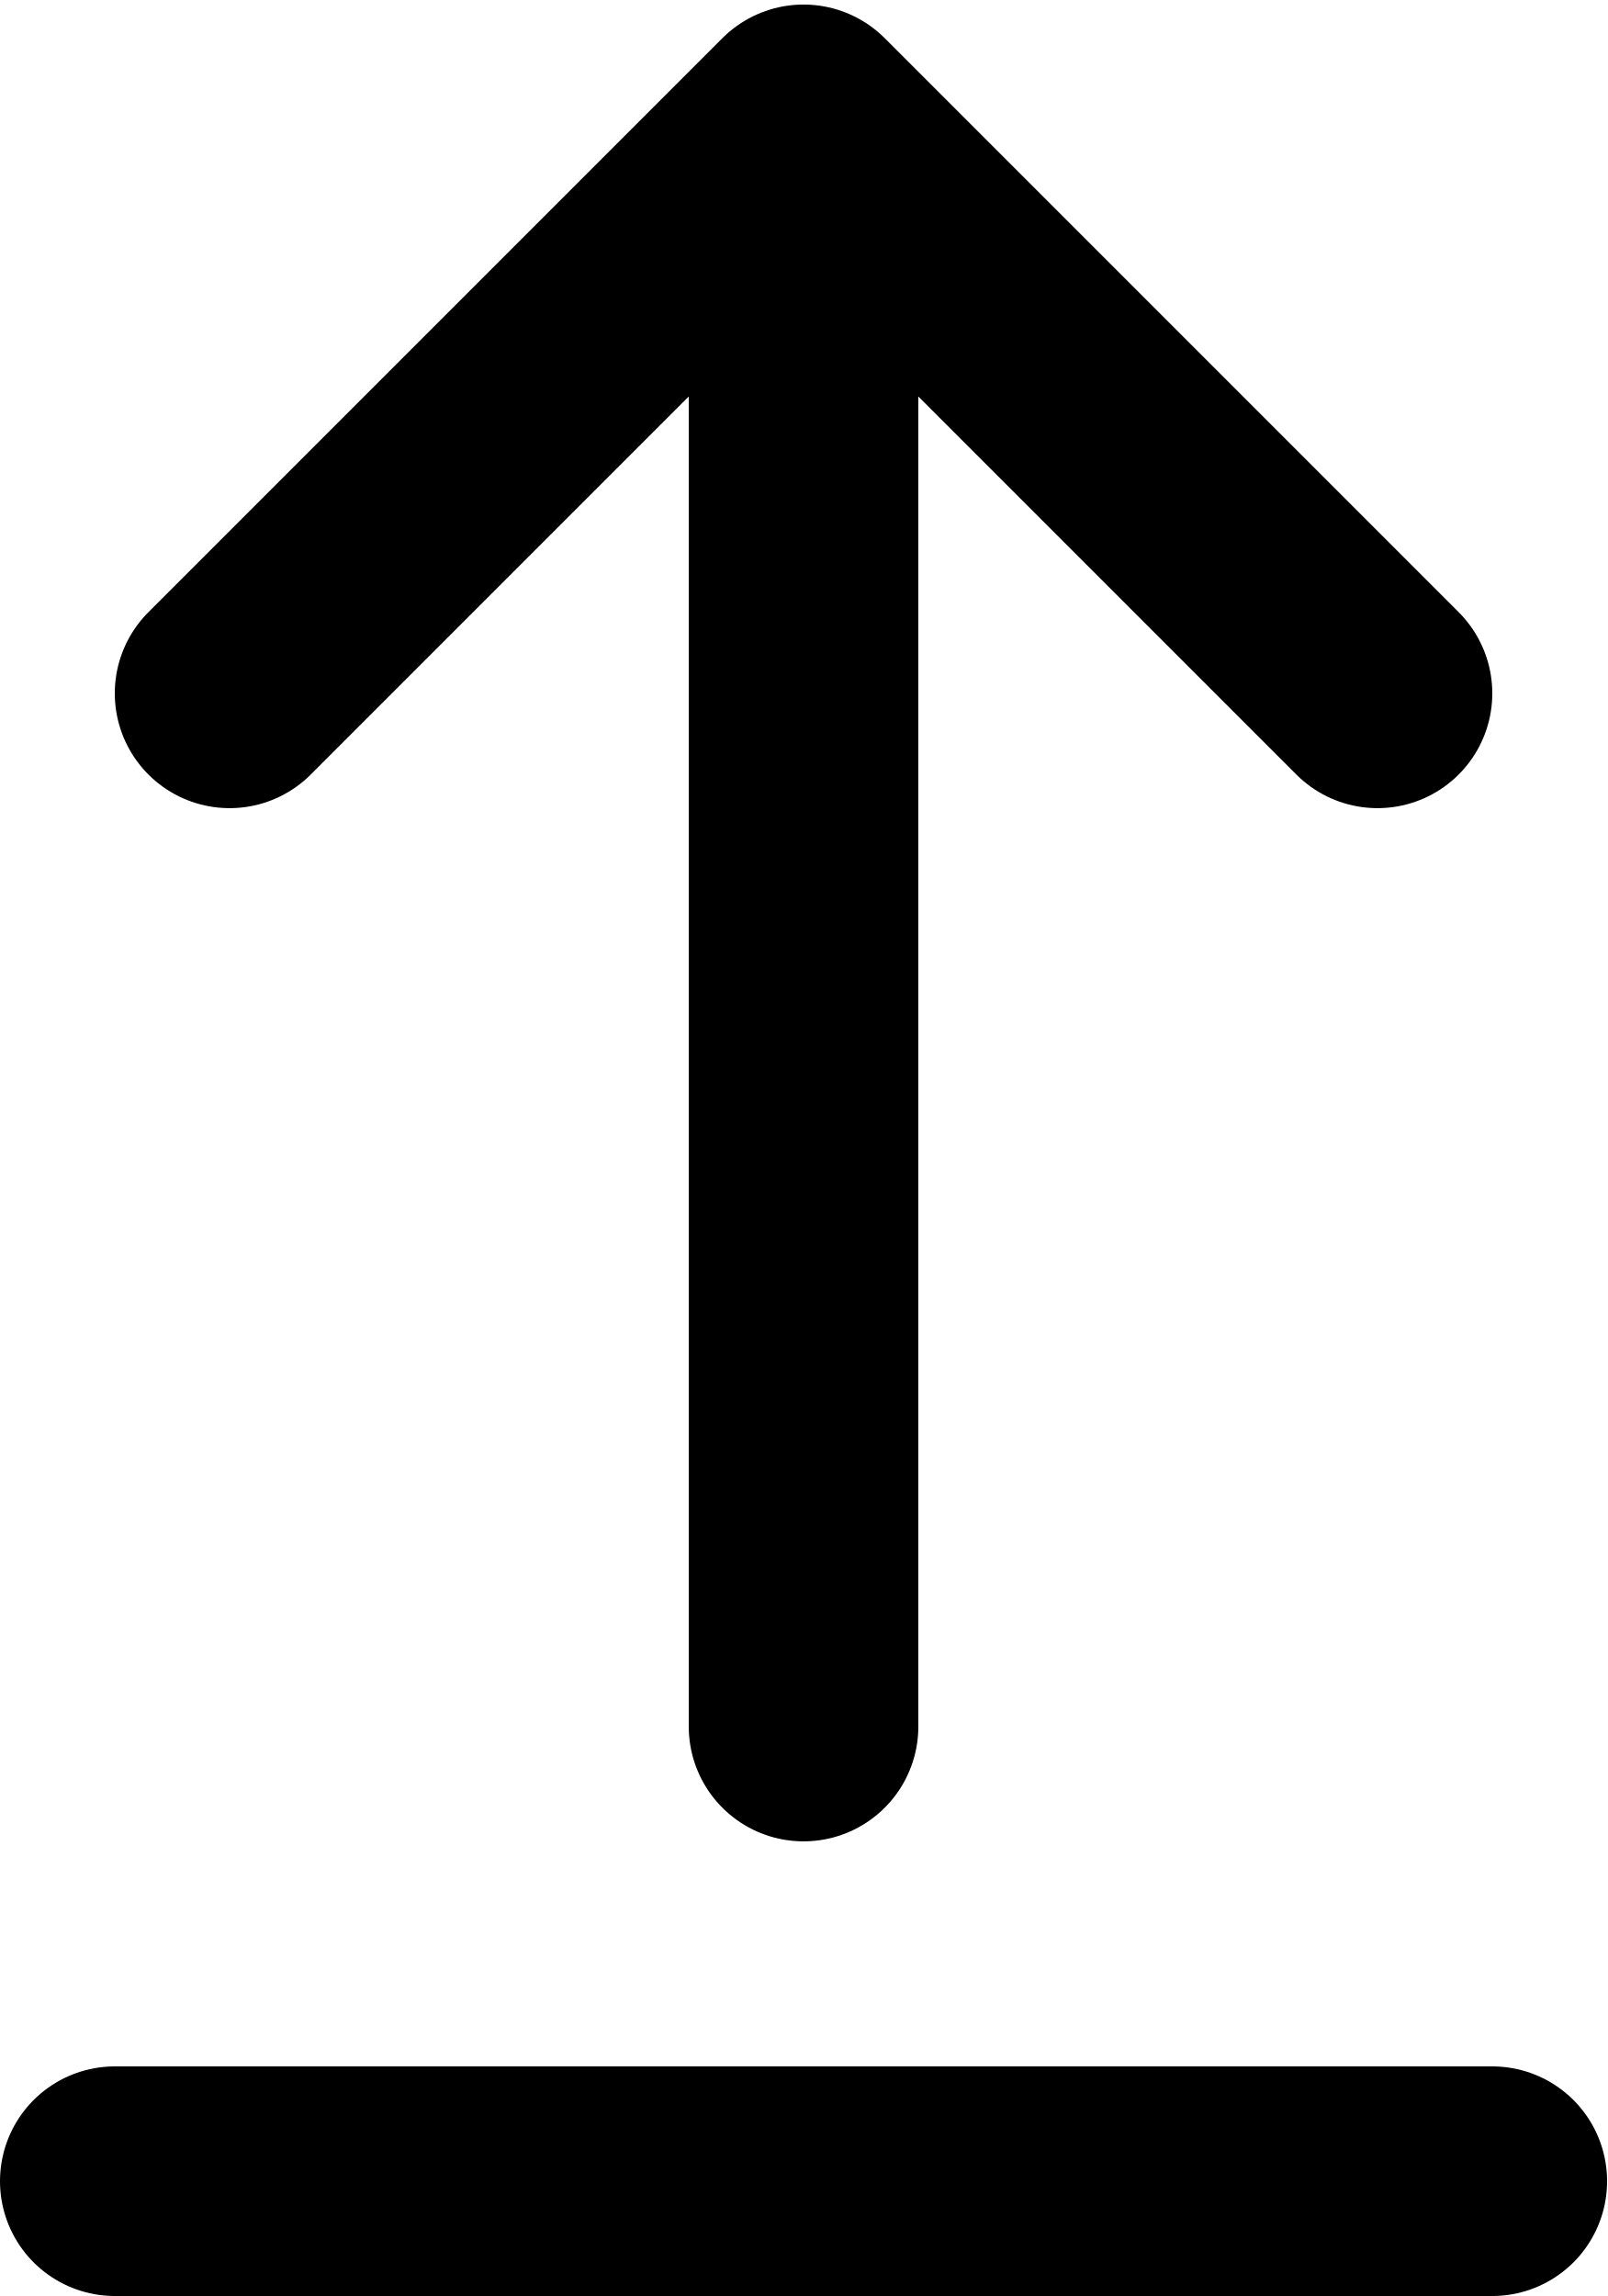
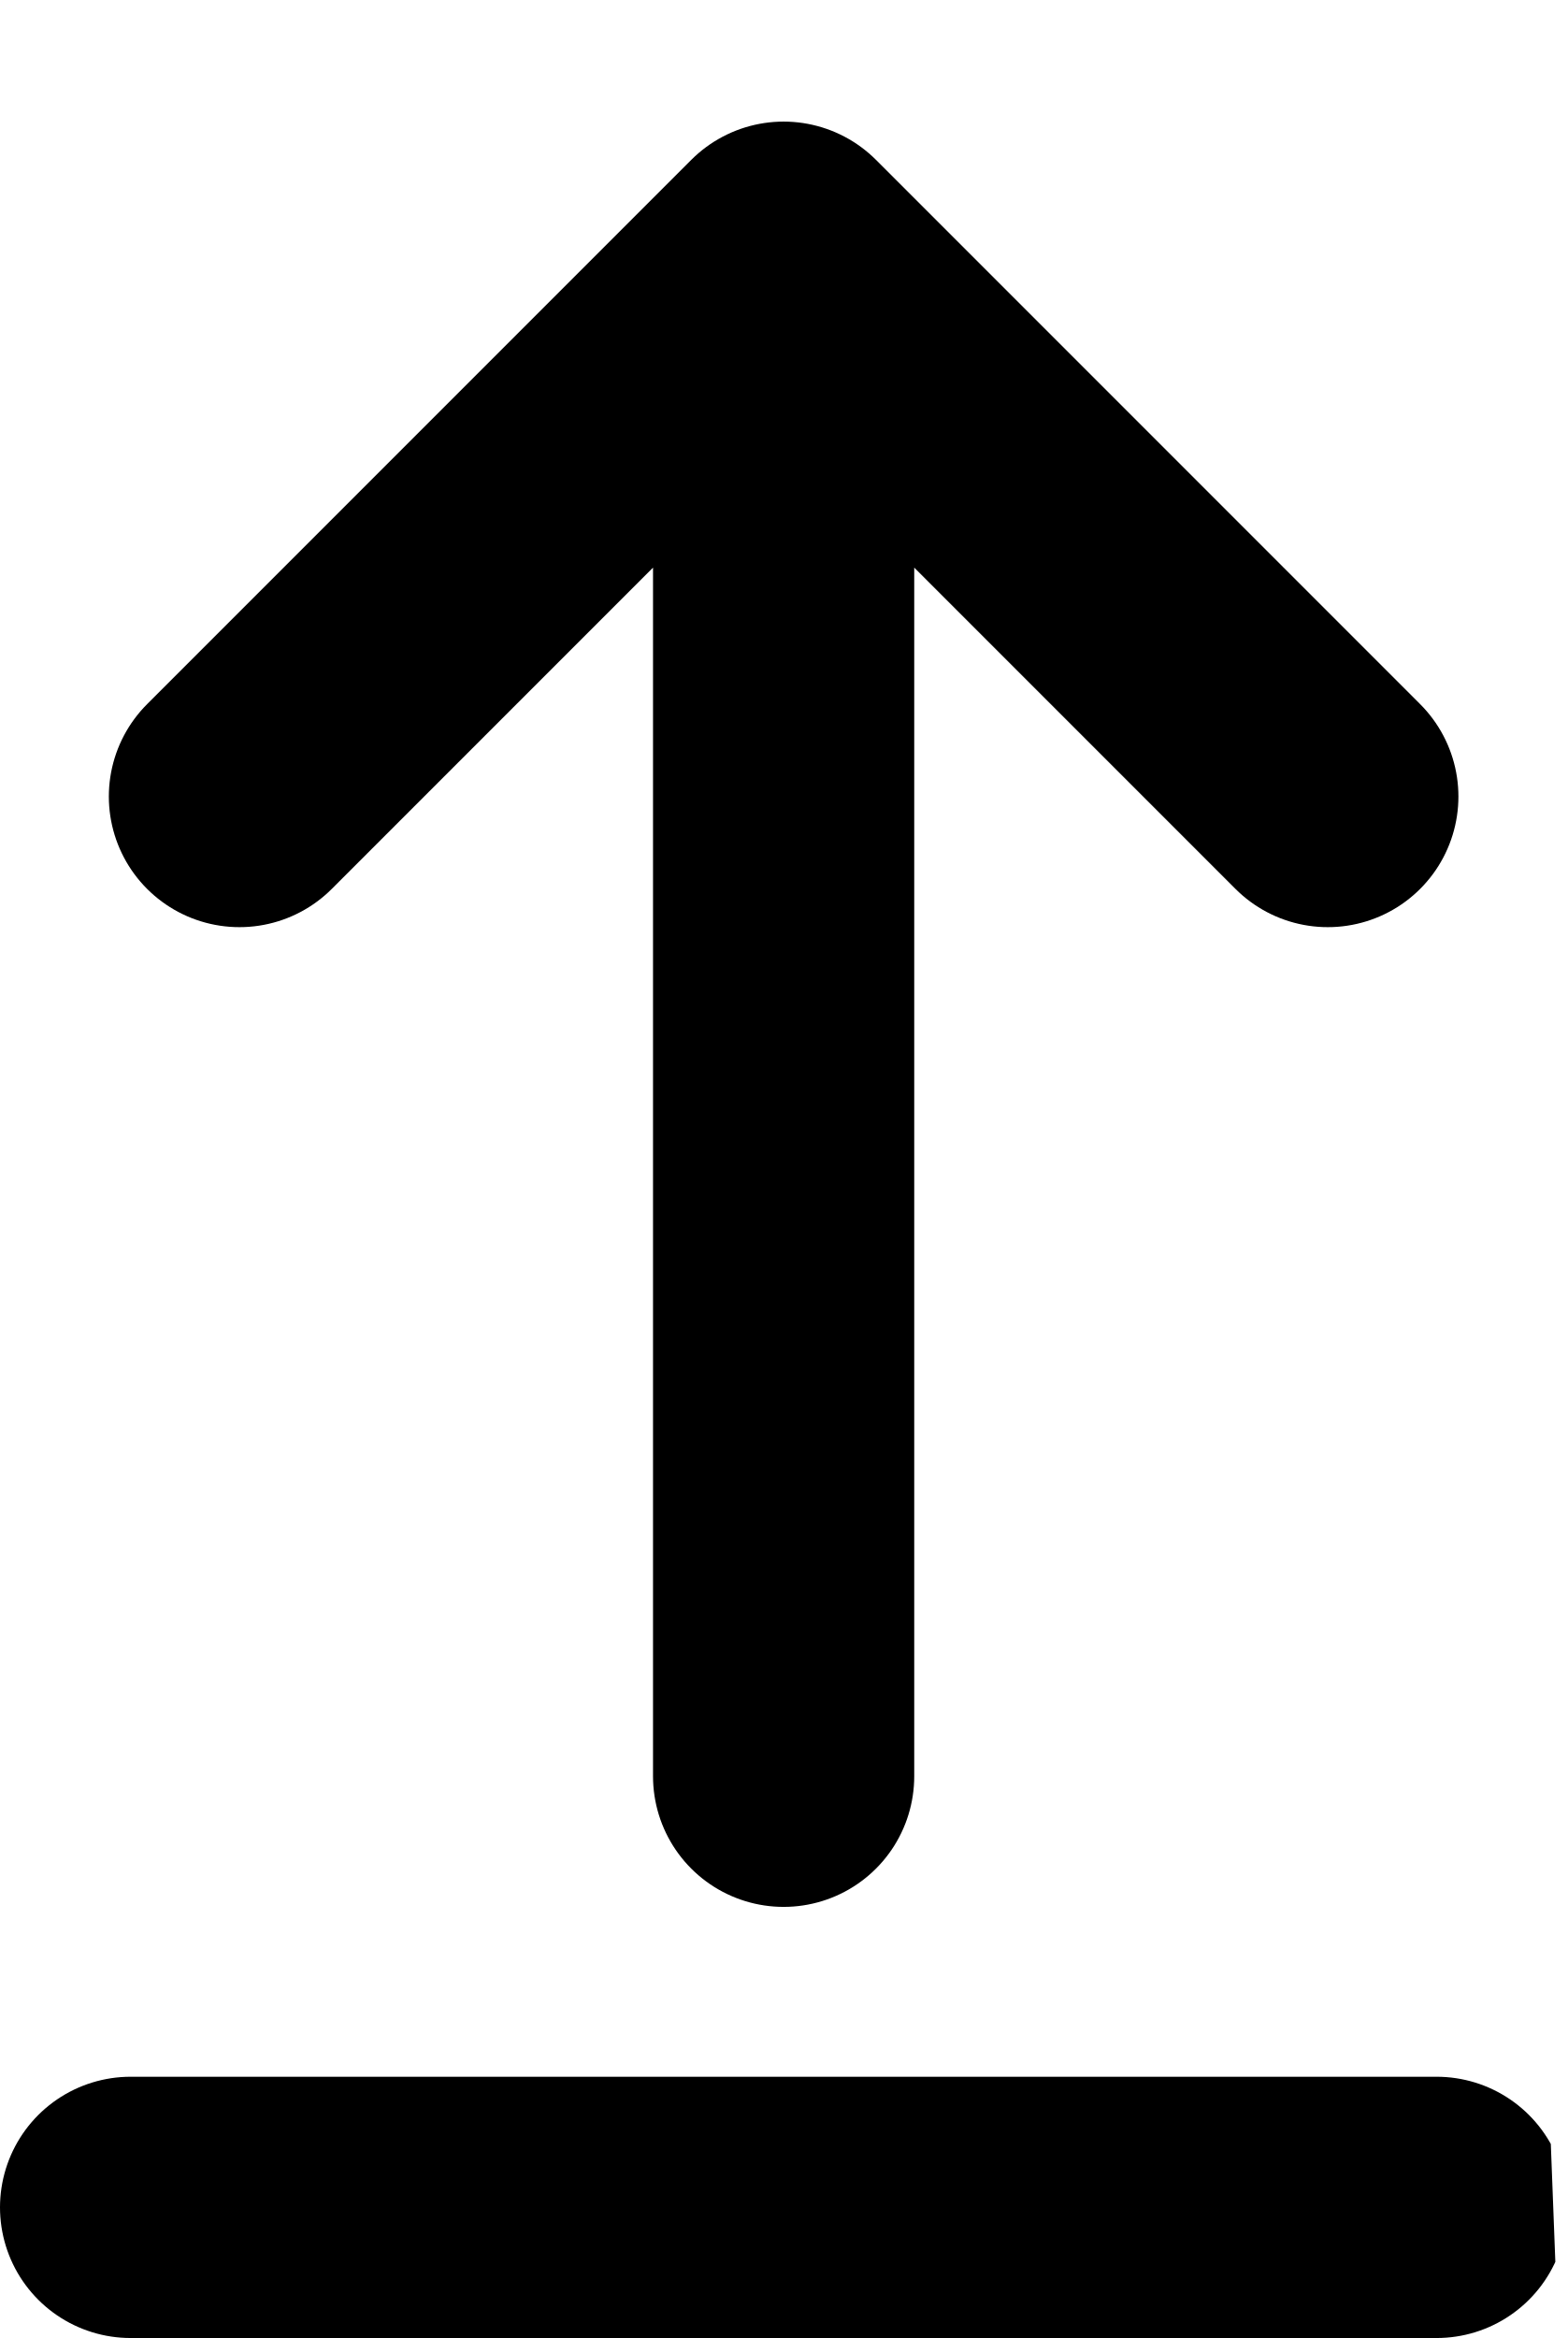
- <svg xmlns="http://www.w3.org/2000/svg" width="466.667" height="666.667" viewBox="0 0 14 20" fill="none" version="1.1" id="svg1">
+ <svg xmlns="http://www.w3.org/2000/svg" width="480" height="715.908" viewBox="0 0 14.4 21.477" fill="none" version="1.1" id="svg1">
  <defs id="defs1">
    <clipPath clipPathUnits="userSpaceOnUse" id="clipPath1">
      <path style="fill:#f6f7fb;stroke:#ff0000;stroke-width:0.227;stroke-linejoin:round;paint-order:fill markers stroke" d="M -1.337,17.554 14,17.139 l 0.139,3.624 -15.564,0.416 z" id="path2" />
    </clipPath>
    <clipPath clipPathUnits="userSpaceOnUse" id="clipPath3">
      <path style="fill:#f6f7fb;stroke:#ff0000;stroke-width:0.227;stroke-linejoin:round;paint-order:fill markers stroke" d="m 21.832,17.317 -8.703,-7.337 5.851,-11.762 c 0,0 5.05,1.752 5.168,1.812 0.119,0.059 4.545,6.98 4.545,6.98 l -1.277,6.624 z" id="path4" />
    </clipPath>
  </defs>
-   <path id="Vector" d="M 1,19 H 13 m -6,-18 v 14 m 0,0 5,-5 m -5,5 -5,-5" stroke="#000000" stroke-width="2" stroke-linecap="round" stroke-linejoin="round" clip-path="url(#clipPath1)" />
-   <path id="Vector-9" d="m 15,19 h 12 m -6,-18 v 14 m 0,0 5,-5 m -5,5 -5,-5" stroke="#000000" stroke-width="2" stroke-linecap="round" stroke-linejoin="round" clip-path="url(#clipPath3)" transform="matrix(1,0,0,-1,-14,16.03961)" />
+   <path id="Vector" d="M 1,19 H 13 m -6,-18 v 14 m 0,0 5,-5 m -5,5 -5,-5" stroke="#000000" stroke-width="2" stroke-linecap="round" stroke-linejoin="round" clip-path="url(#clipPath1)" style="stroke-width:2.4;stroke-dasharray:none" transform="translate(0.2000001,1.277227)" />
+   <path id="Vector-9" d="m 15,19 h 12 m -6,-18 v 14 m 0,0 5,-5 m -5,5 -5,-5" stroke="#000000" stroke-width="2" stroke-linecap="round" stroke-linejoin="round" clip-path="url(#clipPath3)" transform="matrix(1,0,0,-1,-13.8,17.31683)" style="stroke-width:2.4;stroke-dasharray:none" />
</svg>
